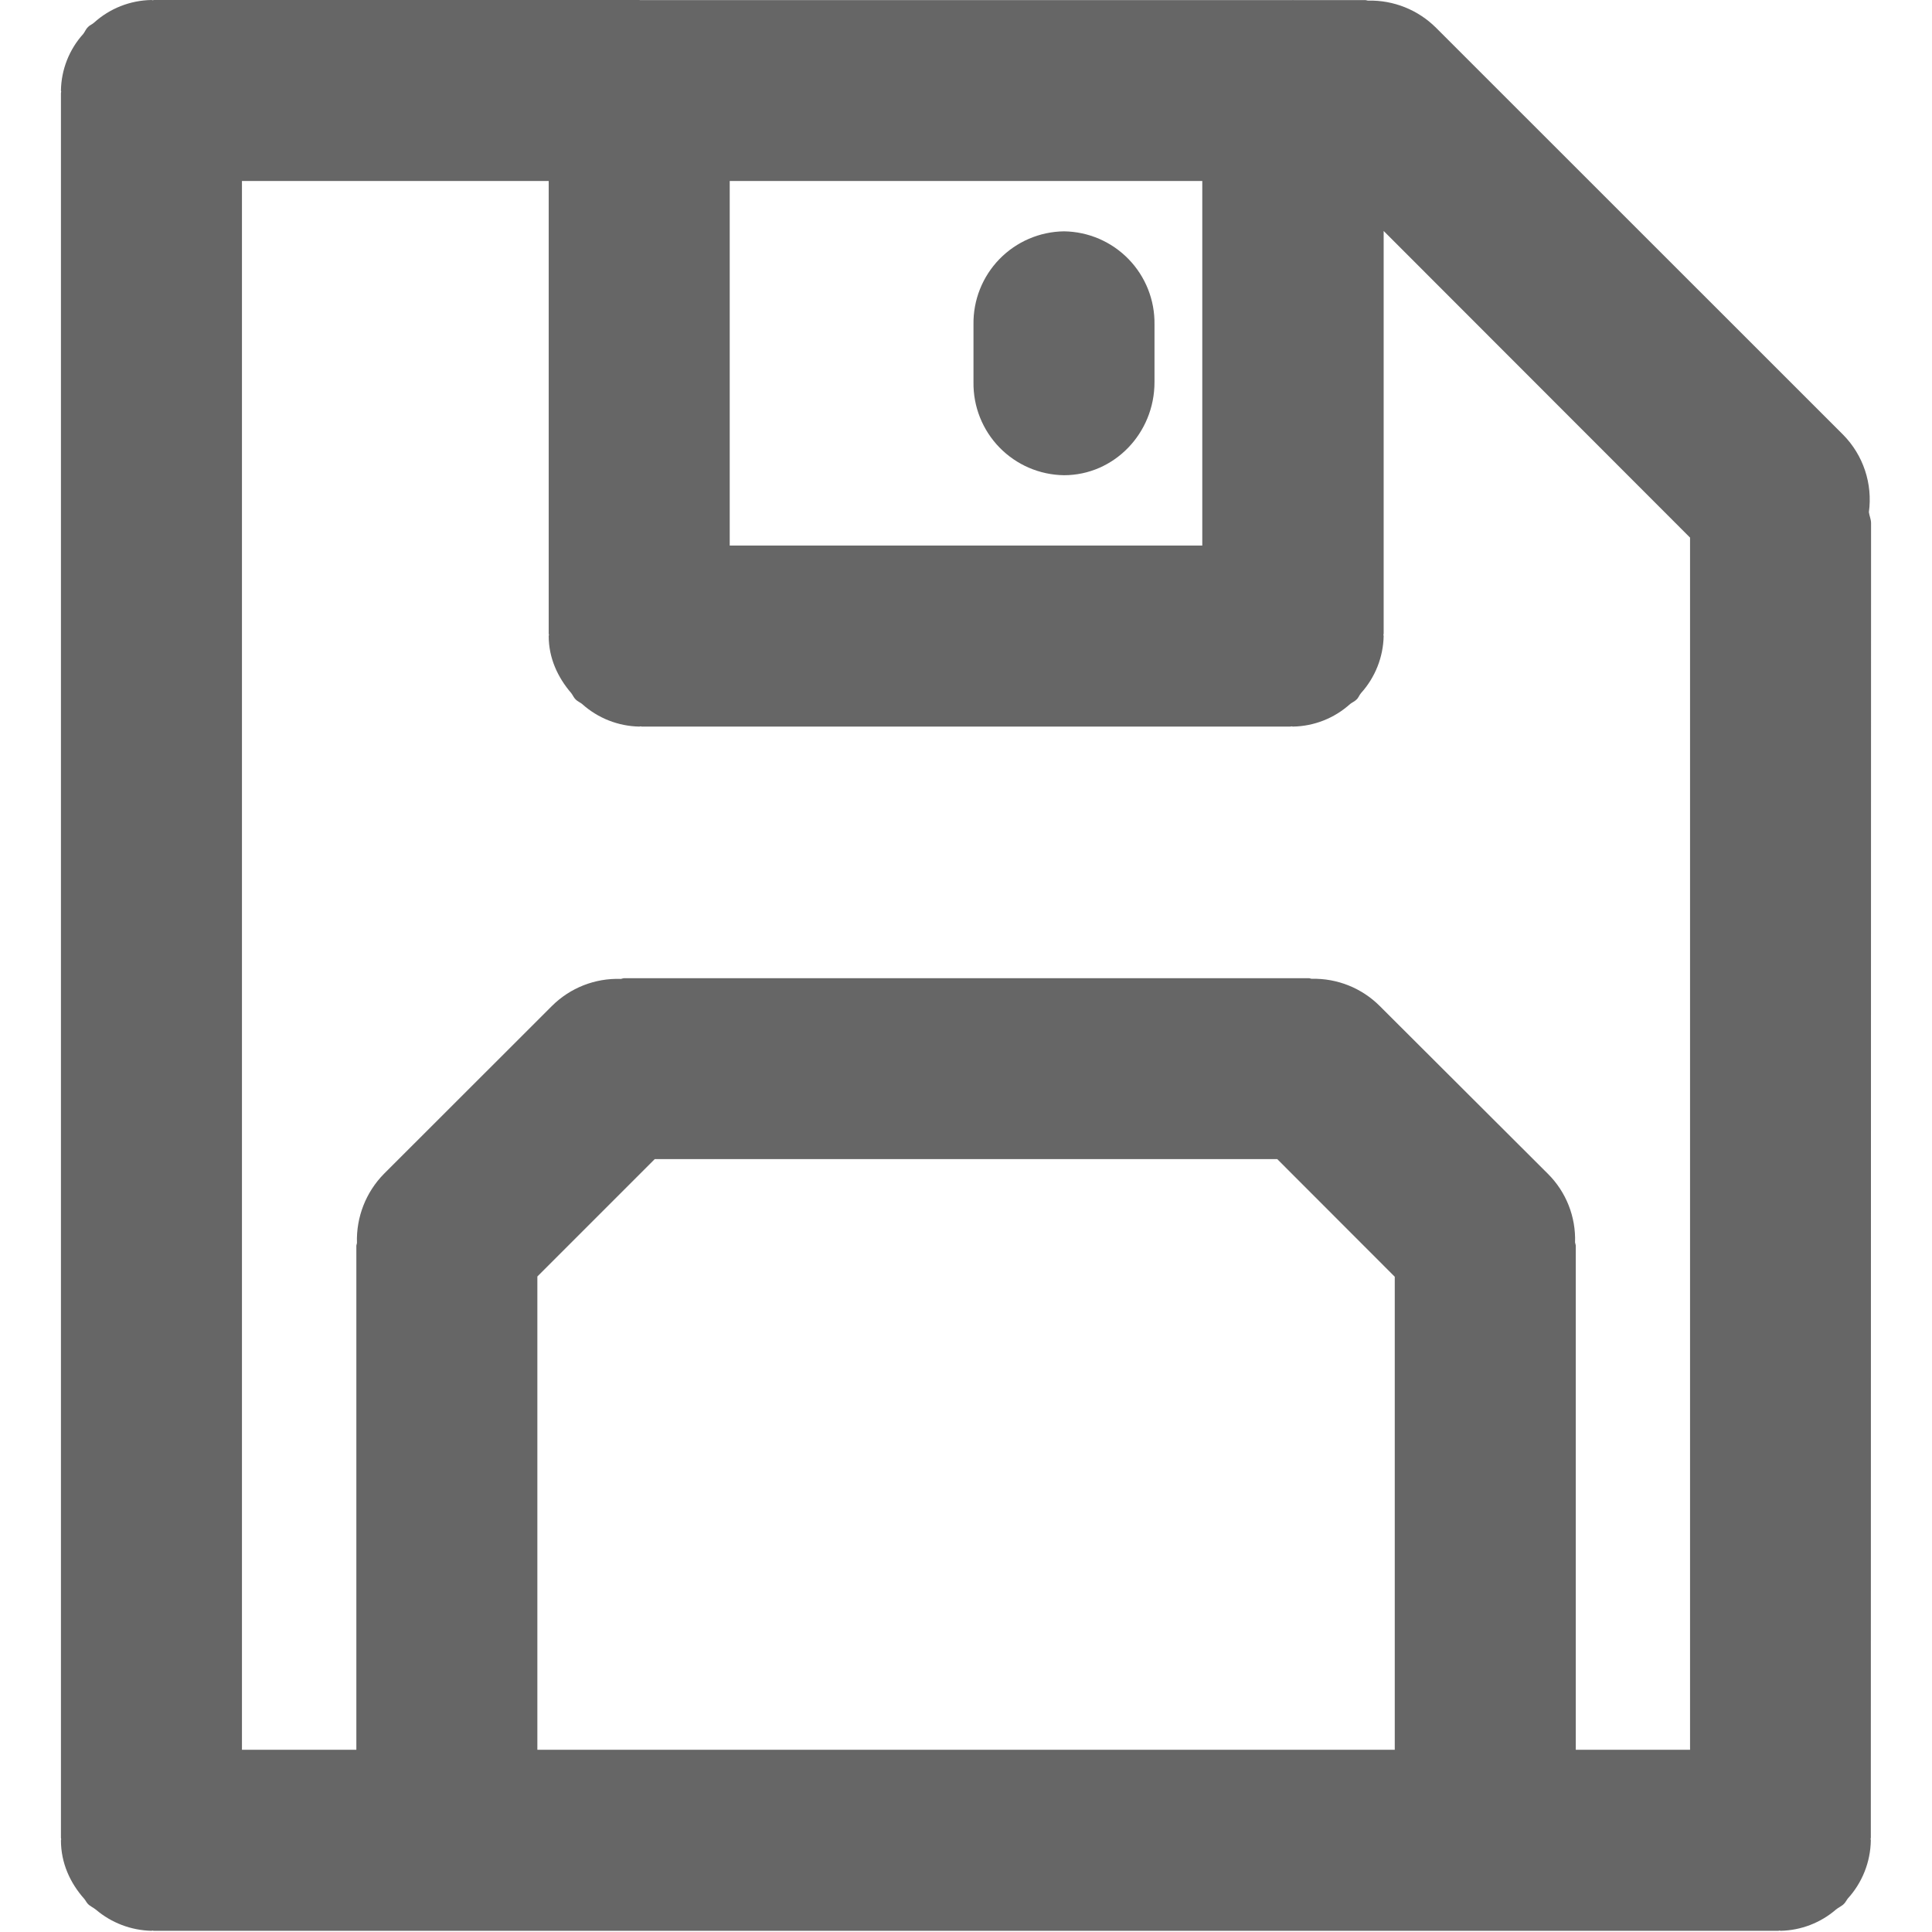
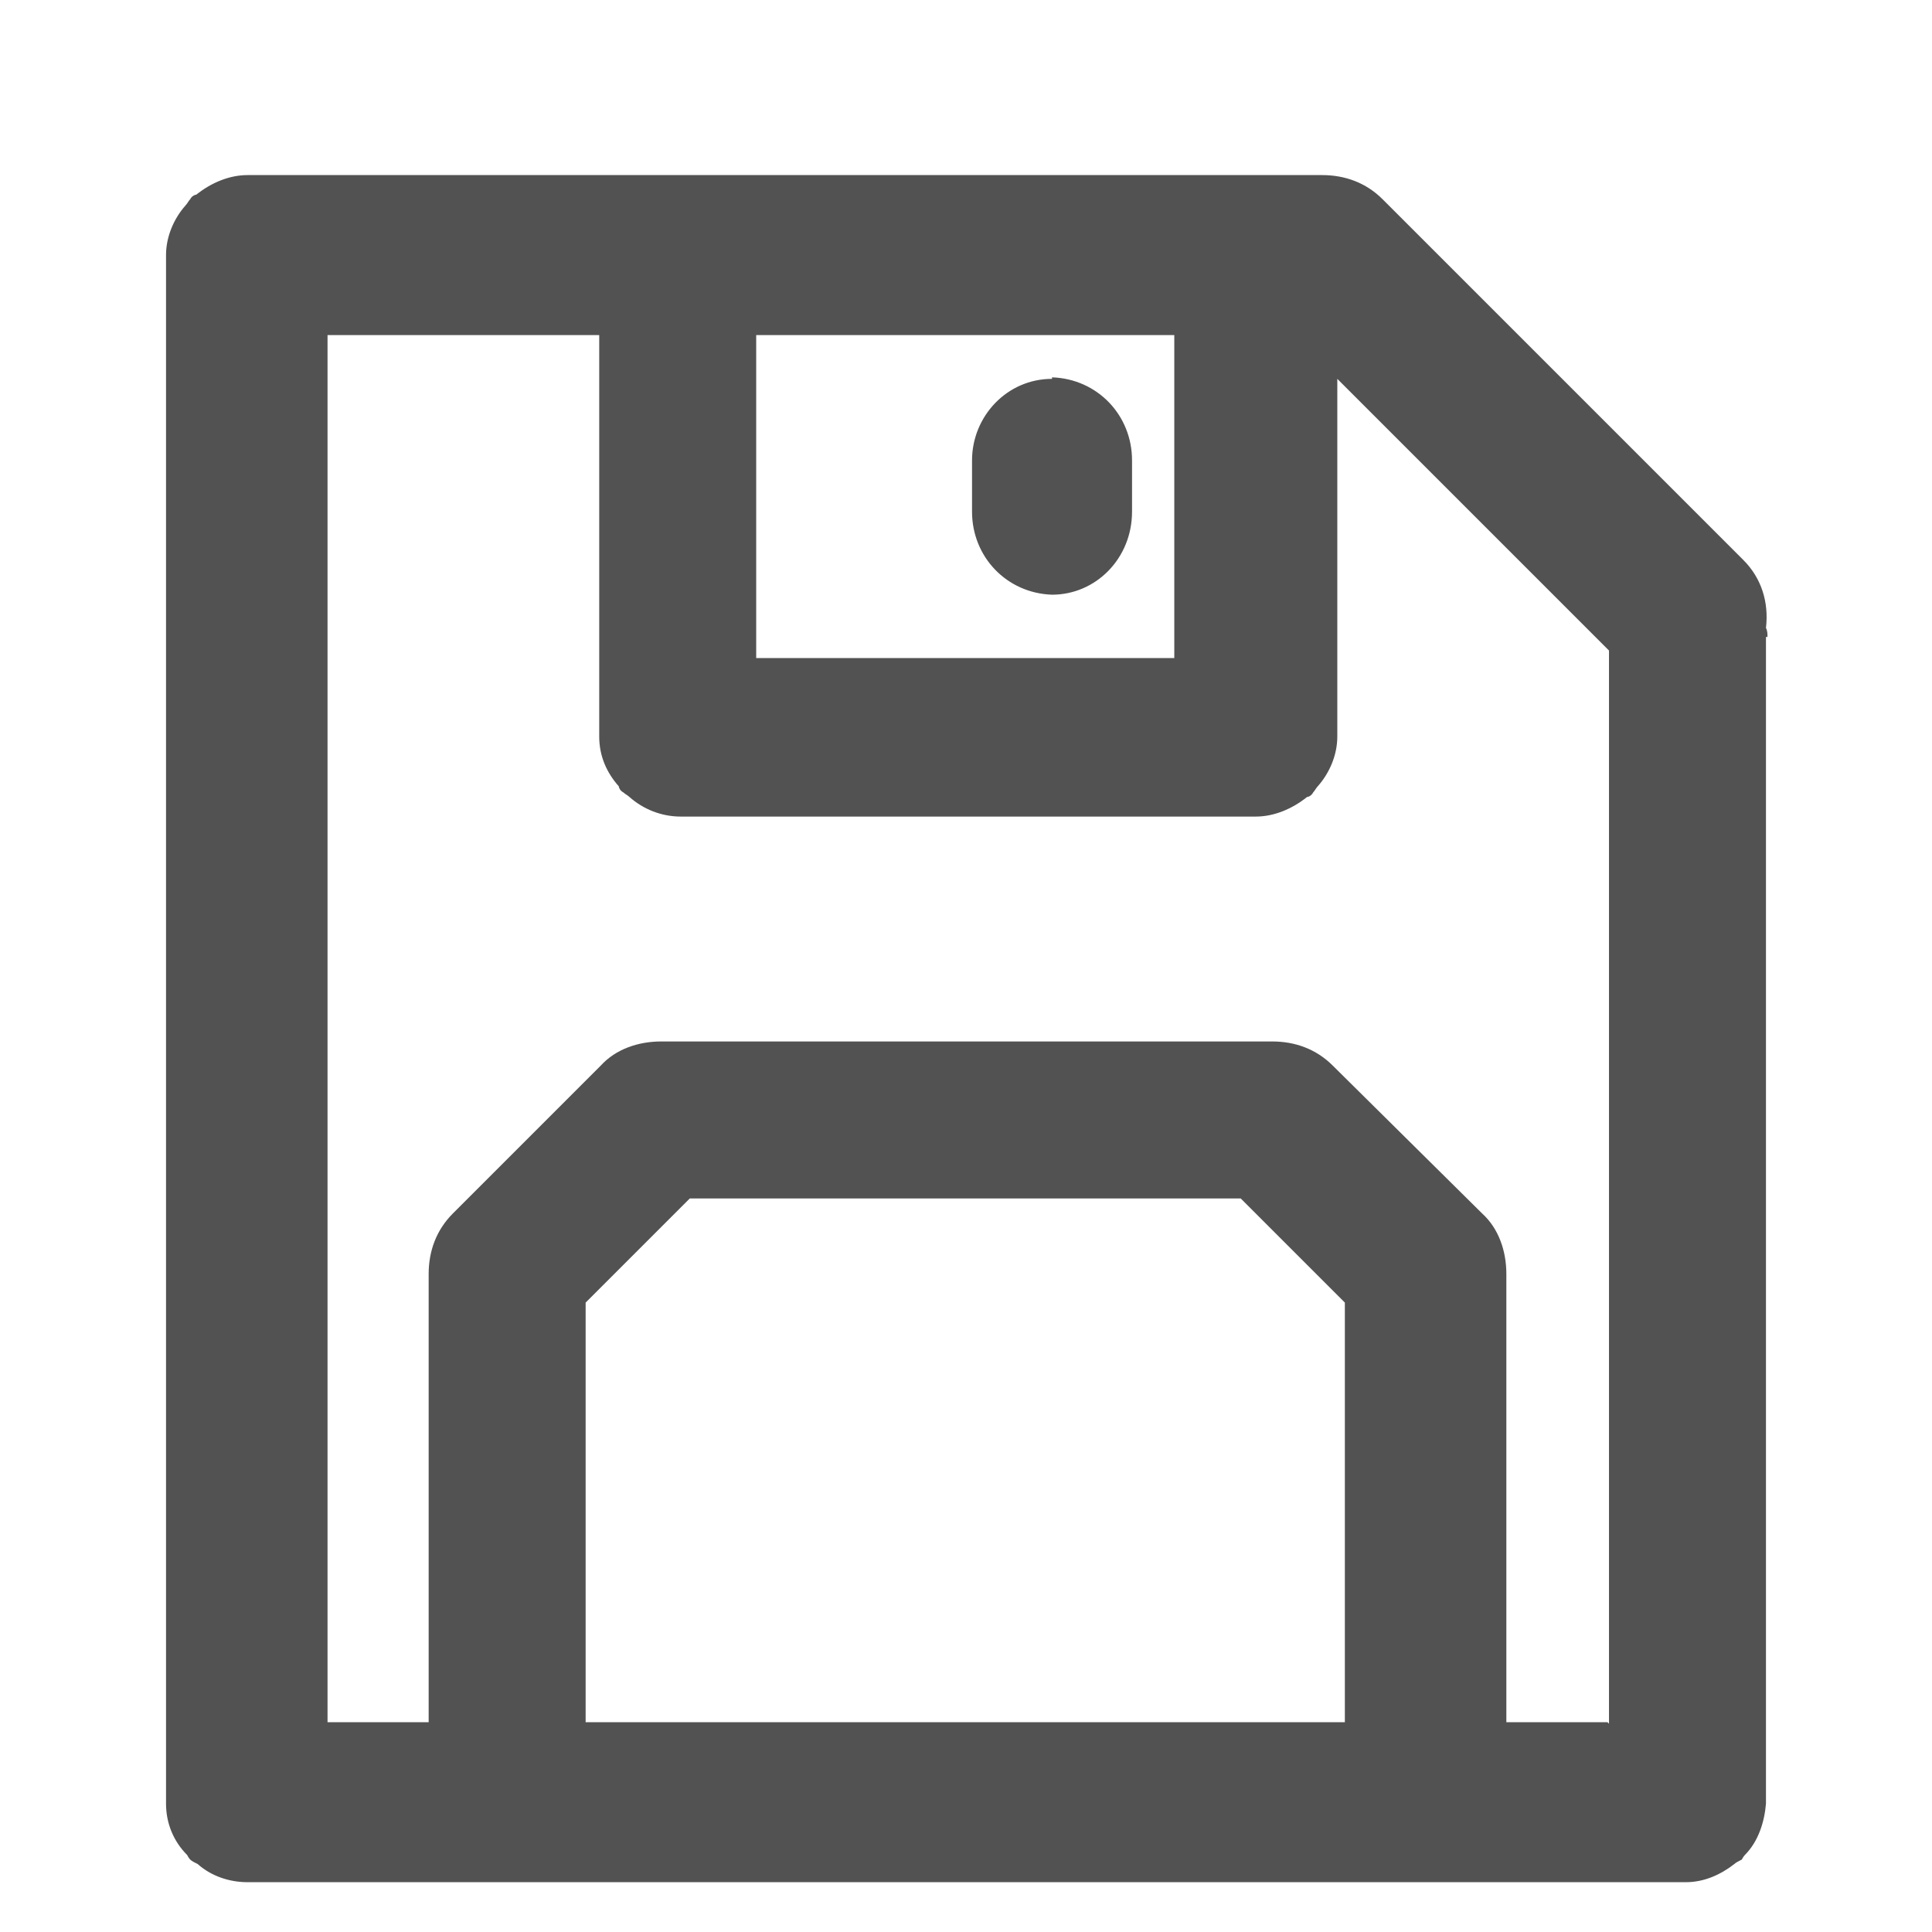
- <svg xmlns="http://www.w3.org/2000/svg" t="1771604253264" class="icon" viewBox="0 0 1024 1024" version="1.1" p-id="5978" width="128" height="128">
-   <path d="M563.936 122.611a48.61 48.61 0 0 0-47.97 49.313v30.637a48.61 48.61 0 0 0 47.97 49.313c26.479 0 47.97-22.13 47.97-49.313v-30.637a48.61 48.61 0 0 0-47.97-49.313z" fill="#666666" p-id="5979" />
-   <path d="M991.7 277.267c0-2.047-0.895-3.838-1.151-5.82a48.929 48.929 0 0 0-13.623-40.998l-215.737-215.673a49.377 49.377 0 0 0-36.073-14.455c-0.512 0-0.895-0.256-1.343-0.256h-38.248L685.332 0l-0.448 0.064H339.116L338.924 0H81.613l-0.704 0.128L80.27 0a46.499 46.499 0 0 0-30.445 12.024c-0.959 0.895-2.303 1.343-3.198 2.303-1.087 1.023-1.599 2.494-2.494 3.646a45.859 45.859 0 0 0-11.833 29.997l0.128 0.64-0.128 0.704v924.734l0.128 0.831-0.128 0.576c0 12.024 4.925 22.642 12.344 30.957 0.704 0.831 1.151 1.855 1.855 2.622 1.279 1.343 2.942 1.983 4.349 3.134a47.075 47.075 0 0 0 29.422 11.193l0.576-0.128 0.576 0.128h861.158l0.64-0.128 0.512 0.128a46.435 46.435 0 0 0 29.358-11.257c1.343-1.151 3.134-1.791 4.349-3.134 0.768-0.768 1.215-1.791 1.855-2.622a46.819 46.819 0 0 0 12.28-30.957l-0.128-0.64 0.128-0.768 0.128-696.717zM386.766 95.94h250.467v193.223H386.766V95.94z m352.484 831.48H284.814v-250.851l62.233-62.233h329.906l62.297 62.361v250.723z m156.51 0h-60.57v-267.097c0-0.64-0.32-1.279-0.384-1.791a48.865 48.865 0 0 0-14.391-36.393l-89.096-88.904a49.313 49.313 0 0 0-36.009-14.455c-0.576 0-1.087-0.32-1.535-0.32H330.865c-0.64 0-1.215 0.32-1.855 0.384a49.249 49.249 0 0 0-36.457 14.327l-89.032 88.968a49.889 49.889 0 0 0-14.327 36.585c0 0.512-0.32 1.023-0.32 1.599V927.42H128.24v-831.48h162.586v239.85l0.128 0.704-0.128 0.64c0 11.641 4.797 21.938 11.961 30.253 0.831 1.087 1.343 2.43 2.367 3.39 1.023 1.023 2.303 1.471 3.39 2.367a46.691 46.691 0 0 0 30.317 11.961l0.704-0.128 0.576 0.128h343.657l0.768-0.128 0.704 0.128a46.371 46.371 0 0 0 30.317-11.961c1.151-0.895 2.367-1.343 3.39-2.367 1.087-0.959 1.471-2.367 2.367-3.39a46.627 46.627 0 0 0 12.024-30.253l-0.128-0.64 0.128-0.704V122.419L895.76 284.942V927.42z" fill="#666666" p-id="5980" />
+ <svg xmlns="http://www.w3.org/2000/svg" version="1.1" viewBox="0 0 128 128">
+   <defs>
+     <style>
+       .cls-1 {
+         fill: #525252;
+       }
+     </style>
+   </defs>
+   <g>
+     <g id="_图层_1" data-name="图层_1">
+       <path class="cls-1" d="M69.7,25.1c-3,0-5.3,2.5-5.3,5.4,0,0,0,0,0,0v3.4c0,3,2.3,5.4,5.3,5.5,0,0,0,0,0,0,2.9,0,5.3-2.4,5.3-5.5v-3.4c0-3-2.3-5.4-5.3-5.5,0,0,0,0,0,0Z" />
+       <path class="cls-1" d="M117.1,42.2c0-.2,0-.4-.1-.6.2-1.7-.3-3.3-1.5-4.5l-23.9-23.9c-1.1-1.1-2.5-1.6-4-1.6,0,0,0,0-.1,0h-4.3s0,0,0,0h-38.3s-28.5,0-28.5,0h0s0,0,0,0c-1.2,0-2.4.5-3.4,1.3-.1,0-.3.1-.4.3-.1.1-.2.3-.3.4-.8.9-1.3,2.1-1.3,3.3h0c0,0,0,.1,0,.1v102.3h0c0,0,0,.2,0,.2,0,1.3.5,2.5,1.4,3.4,0,0,.1.2.2.3.1.1.3.2.5.3.9.8,2.1,1.2,3.3,1.2h0s0,0,0,0h95.3s0,0,0,0c1.2,0,2.3-.5,3.2-1.2.1-.1.3-.2.5-.3,0,0,.1-.2.2-.3.9-.9,1.3-2.2,1.4-3.4h0c0,0,0-.2,0-.2,0,0,0-77.1,0-77.1ZM50.1,22.2h27.7v21.4h-27.7v-21.4ZM89.1,114.1h-50.3v-27.8l6.9-6.9h36.5l6.9,6.9s0,27.7,0,27.7ZM106.5,114.1h-6.7v-29.5c0,0,0-.1,0-.2,0-1.5-.5-3-1.6-4l-9.9-9.8c-1.1-1.1-2.5-1.6-4-1.6,0,0-.1,0-.2,0h-40.1c0,0-.1,0-.2,0-1.5,0-3,.5-4,1.6l-9.8,9.8c-1.1,1.1-1.6,2.5-1.6,4,0,0,0,.1,0,.2v29.5h-6.7V22.2h18v26.5h0c0,0,0,.1,0,.1,0,1.3.5,2.4,1.3,3.3,0,.1.1.3.3.4.1.1.3.2.4.3.9.8,2.1,1.3,3.4,1.3h0s0,0,0,0h38.1s0,0,0,0c1.2,0,2.4-.5,3.4-1.3.1,0,.3-.1.4-.3.1-.1.2-.3.3-.4.8-.9,1.3-2.1,1.3-3.3h0c0,0,0-.1,0-.1v-23.6l18,18s0,71.1,0,71.1Z" />
+     </g>
+   </g>
</svg>
